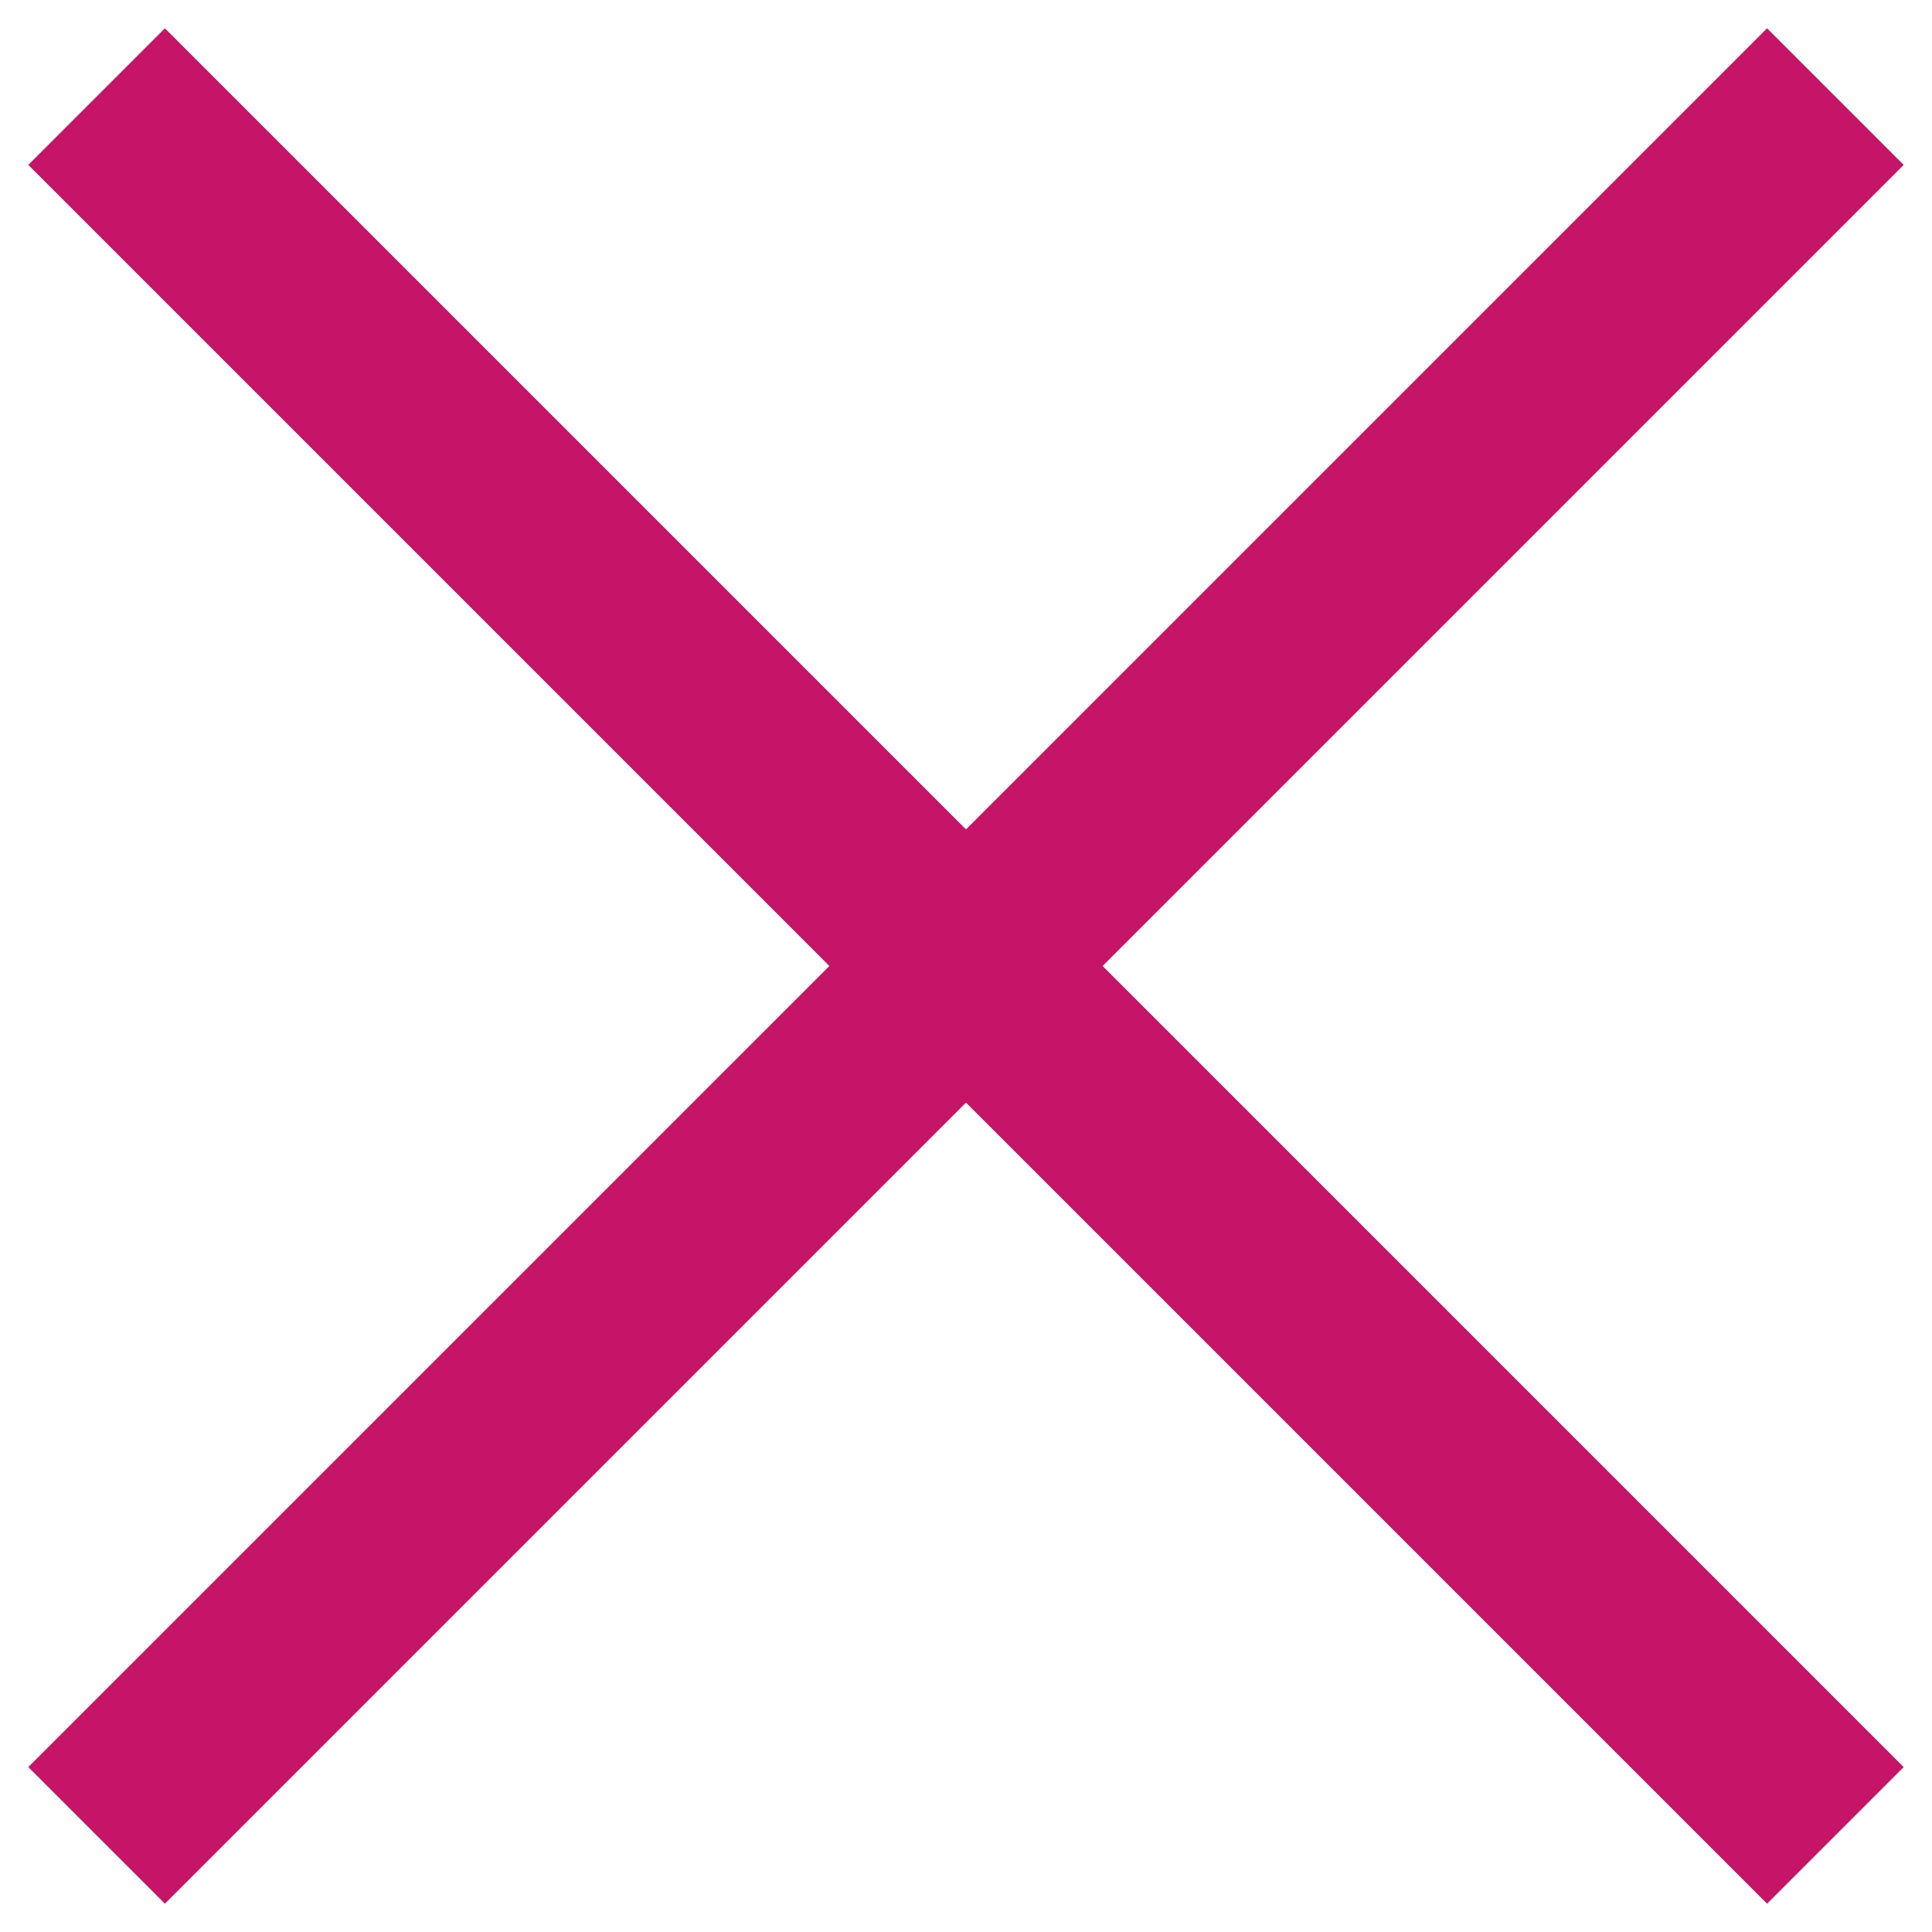
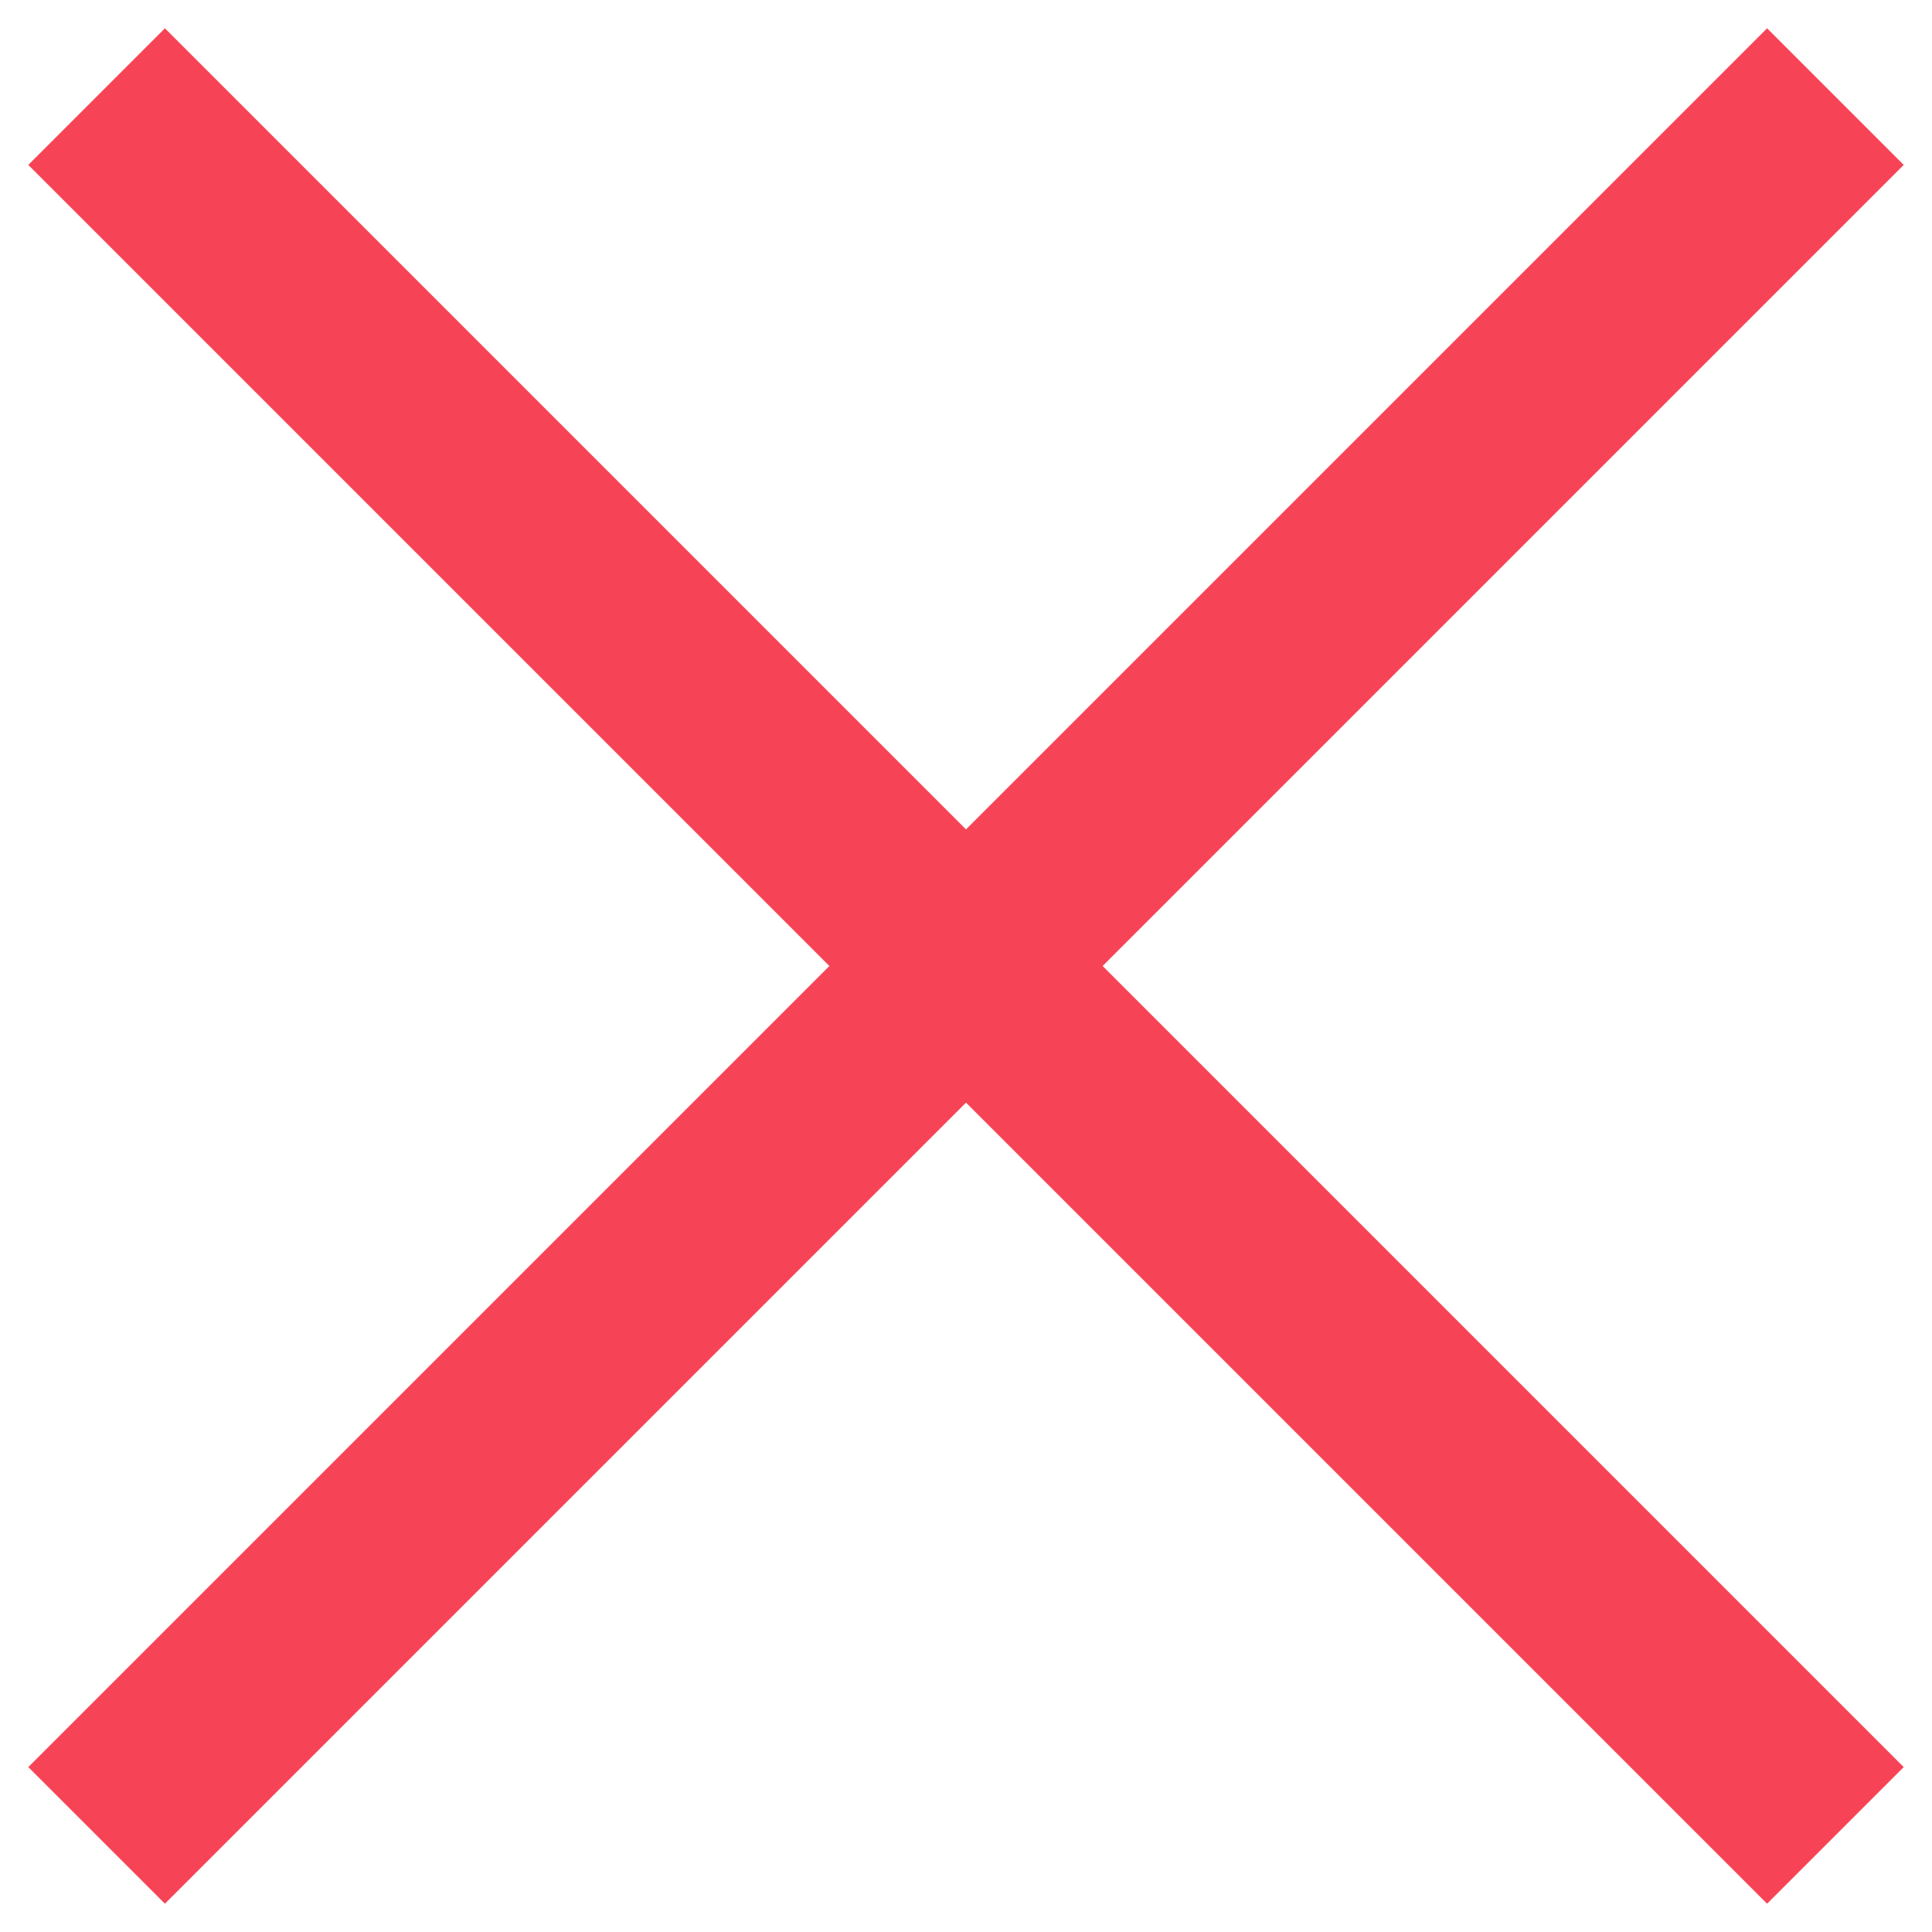
<svg xmlns="http://www.w3.org/2000/svg" width="100" height="100" version="1.1" viewBox="0 0 26.458 26.458">
-   <path d="m1.323 1.323 23.812 23.812" fill="none" stroke="#c61468" stroke-width="2.646" />
-   <path d="m1.323 25.135 23.812-23.812" fill="none" stroke="#c61468" stroke-width="2.646" />
+   <path d="m1.323 1.323 23.812 23.812" fill="none" stroke="#f74356" stroke-width="2.646" />
+   <path d="m1.323 25.135 23.812-23.812" fill="none" stroke="#f74356" stroke-width="2.646" />
</svg>
